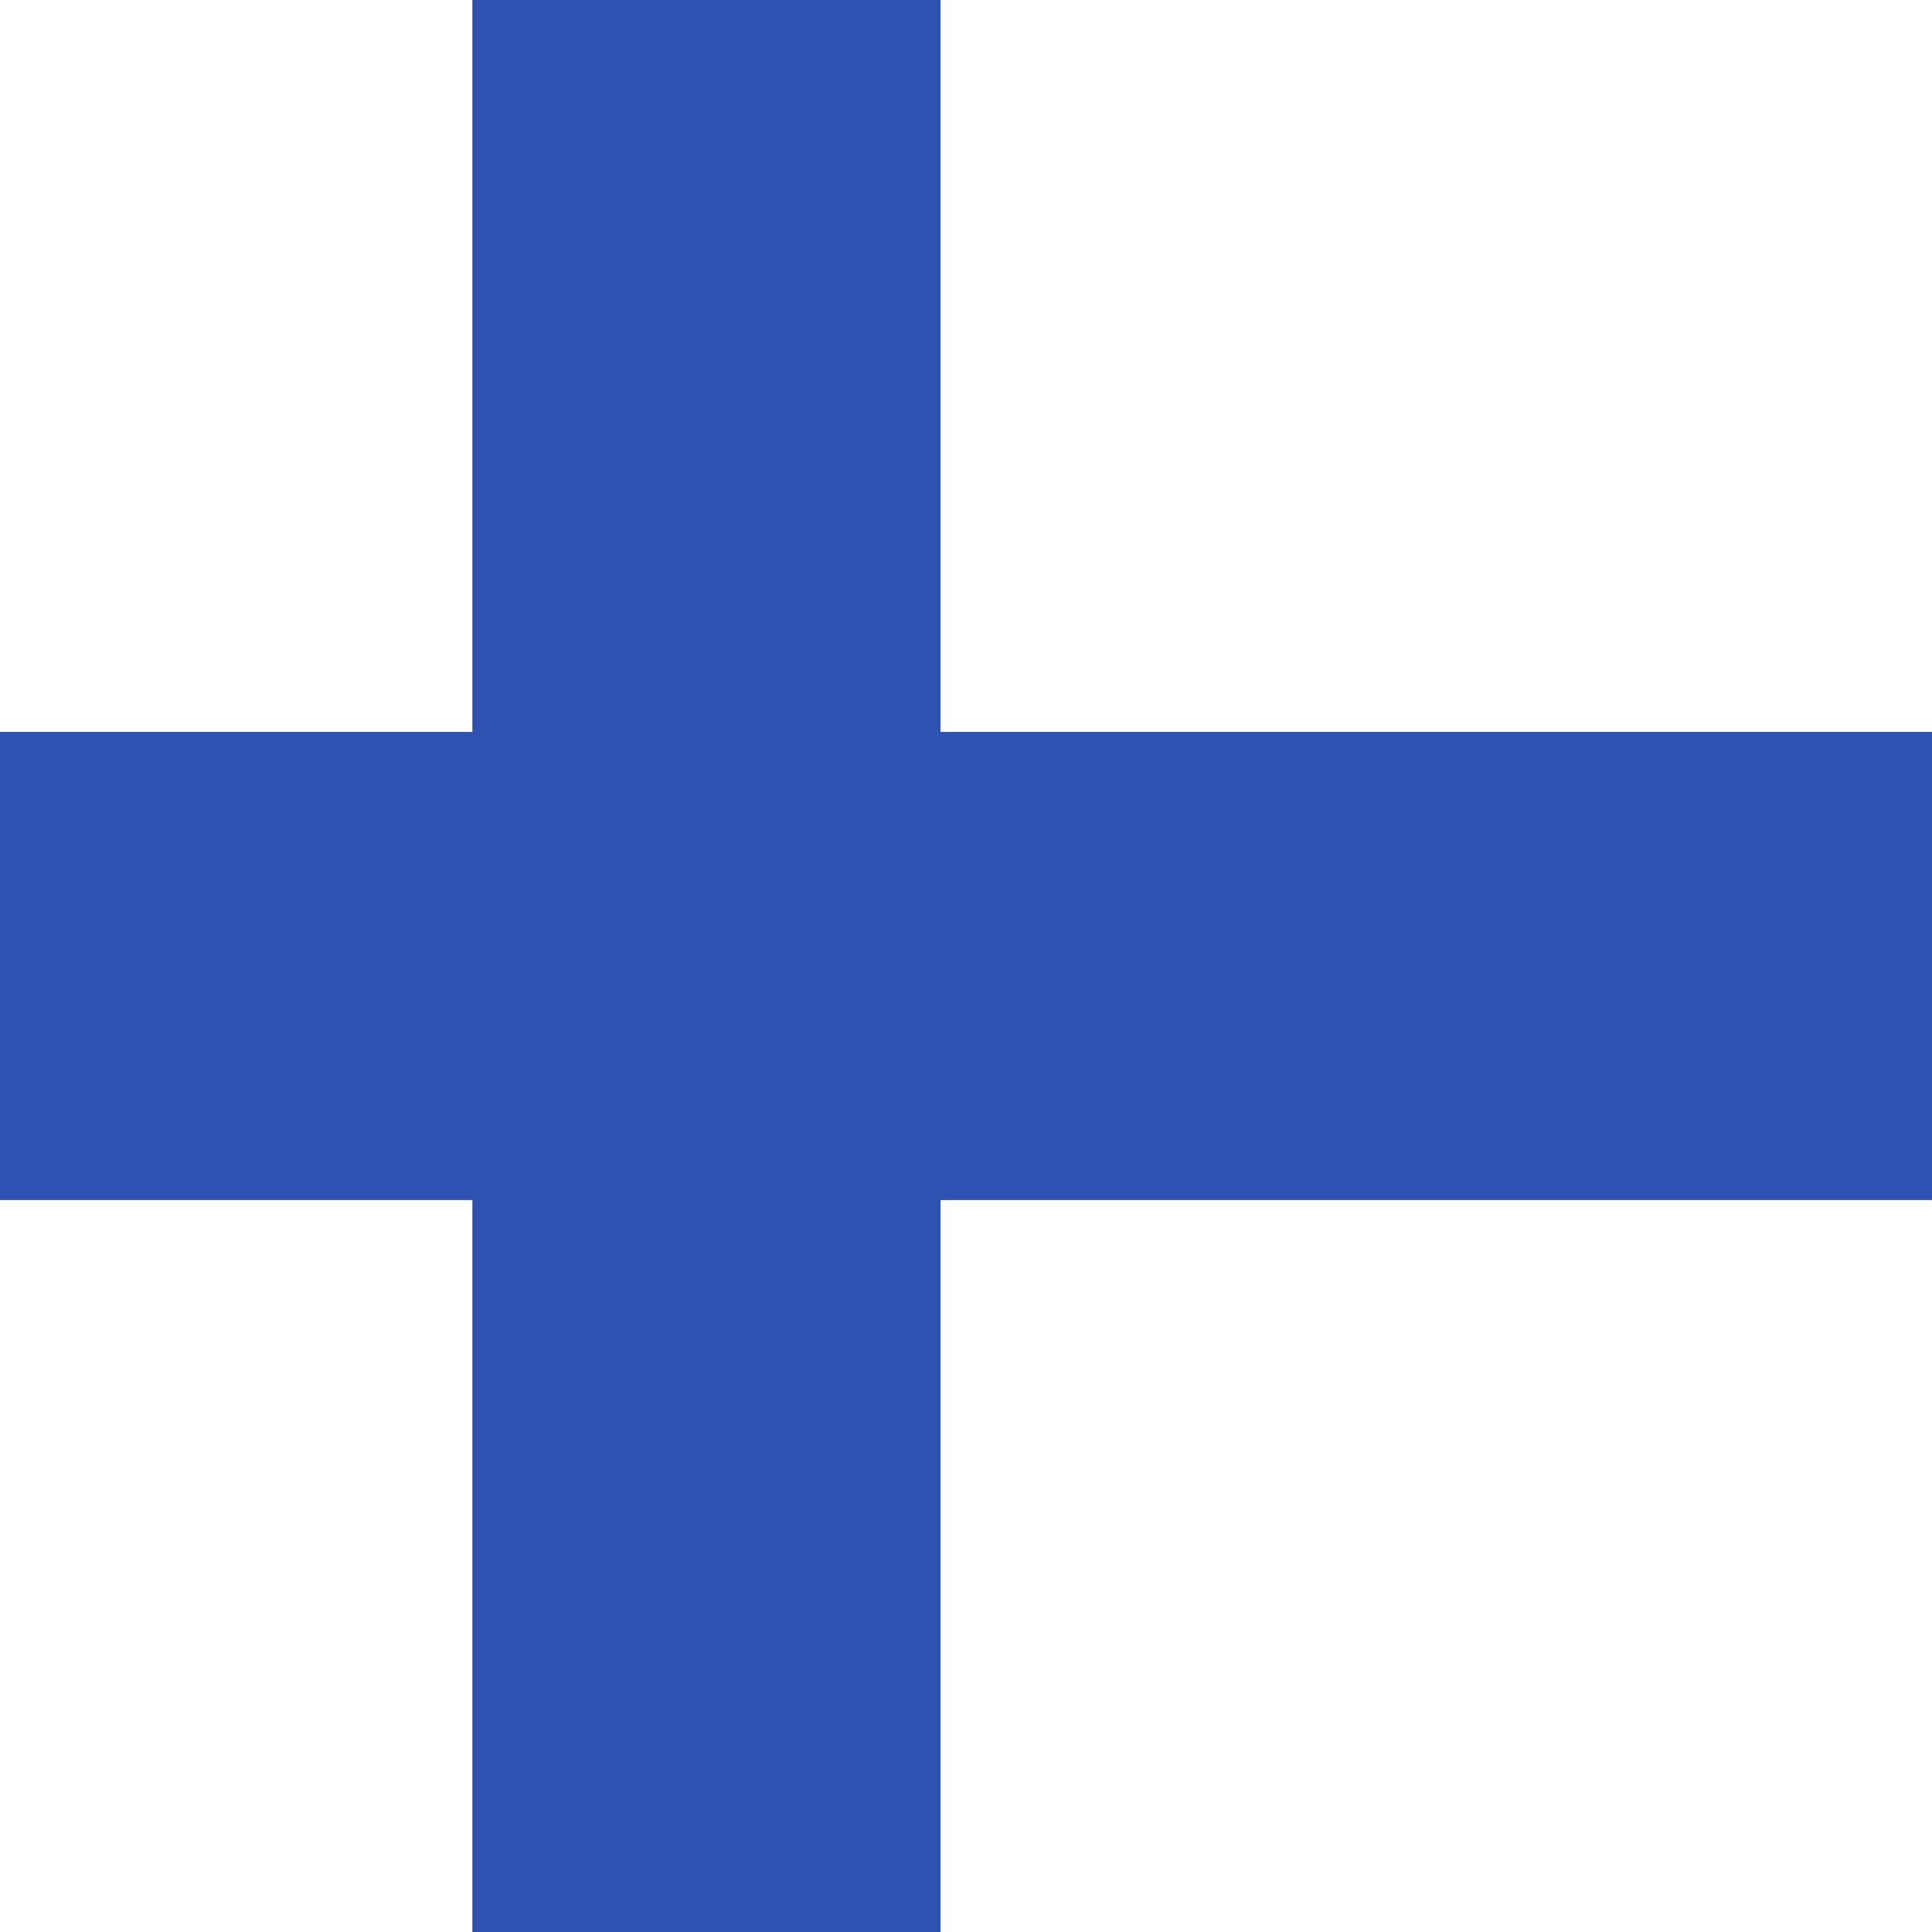
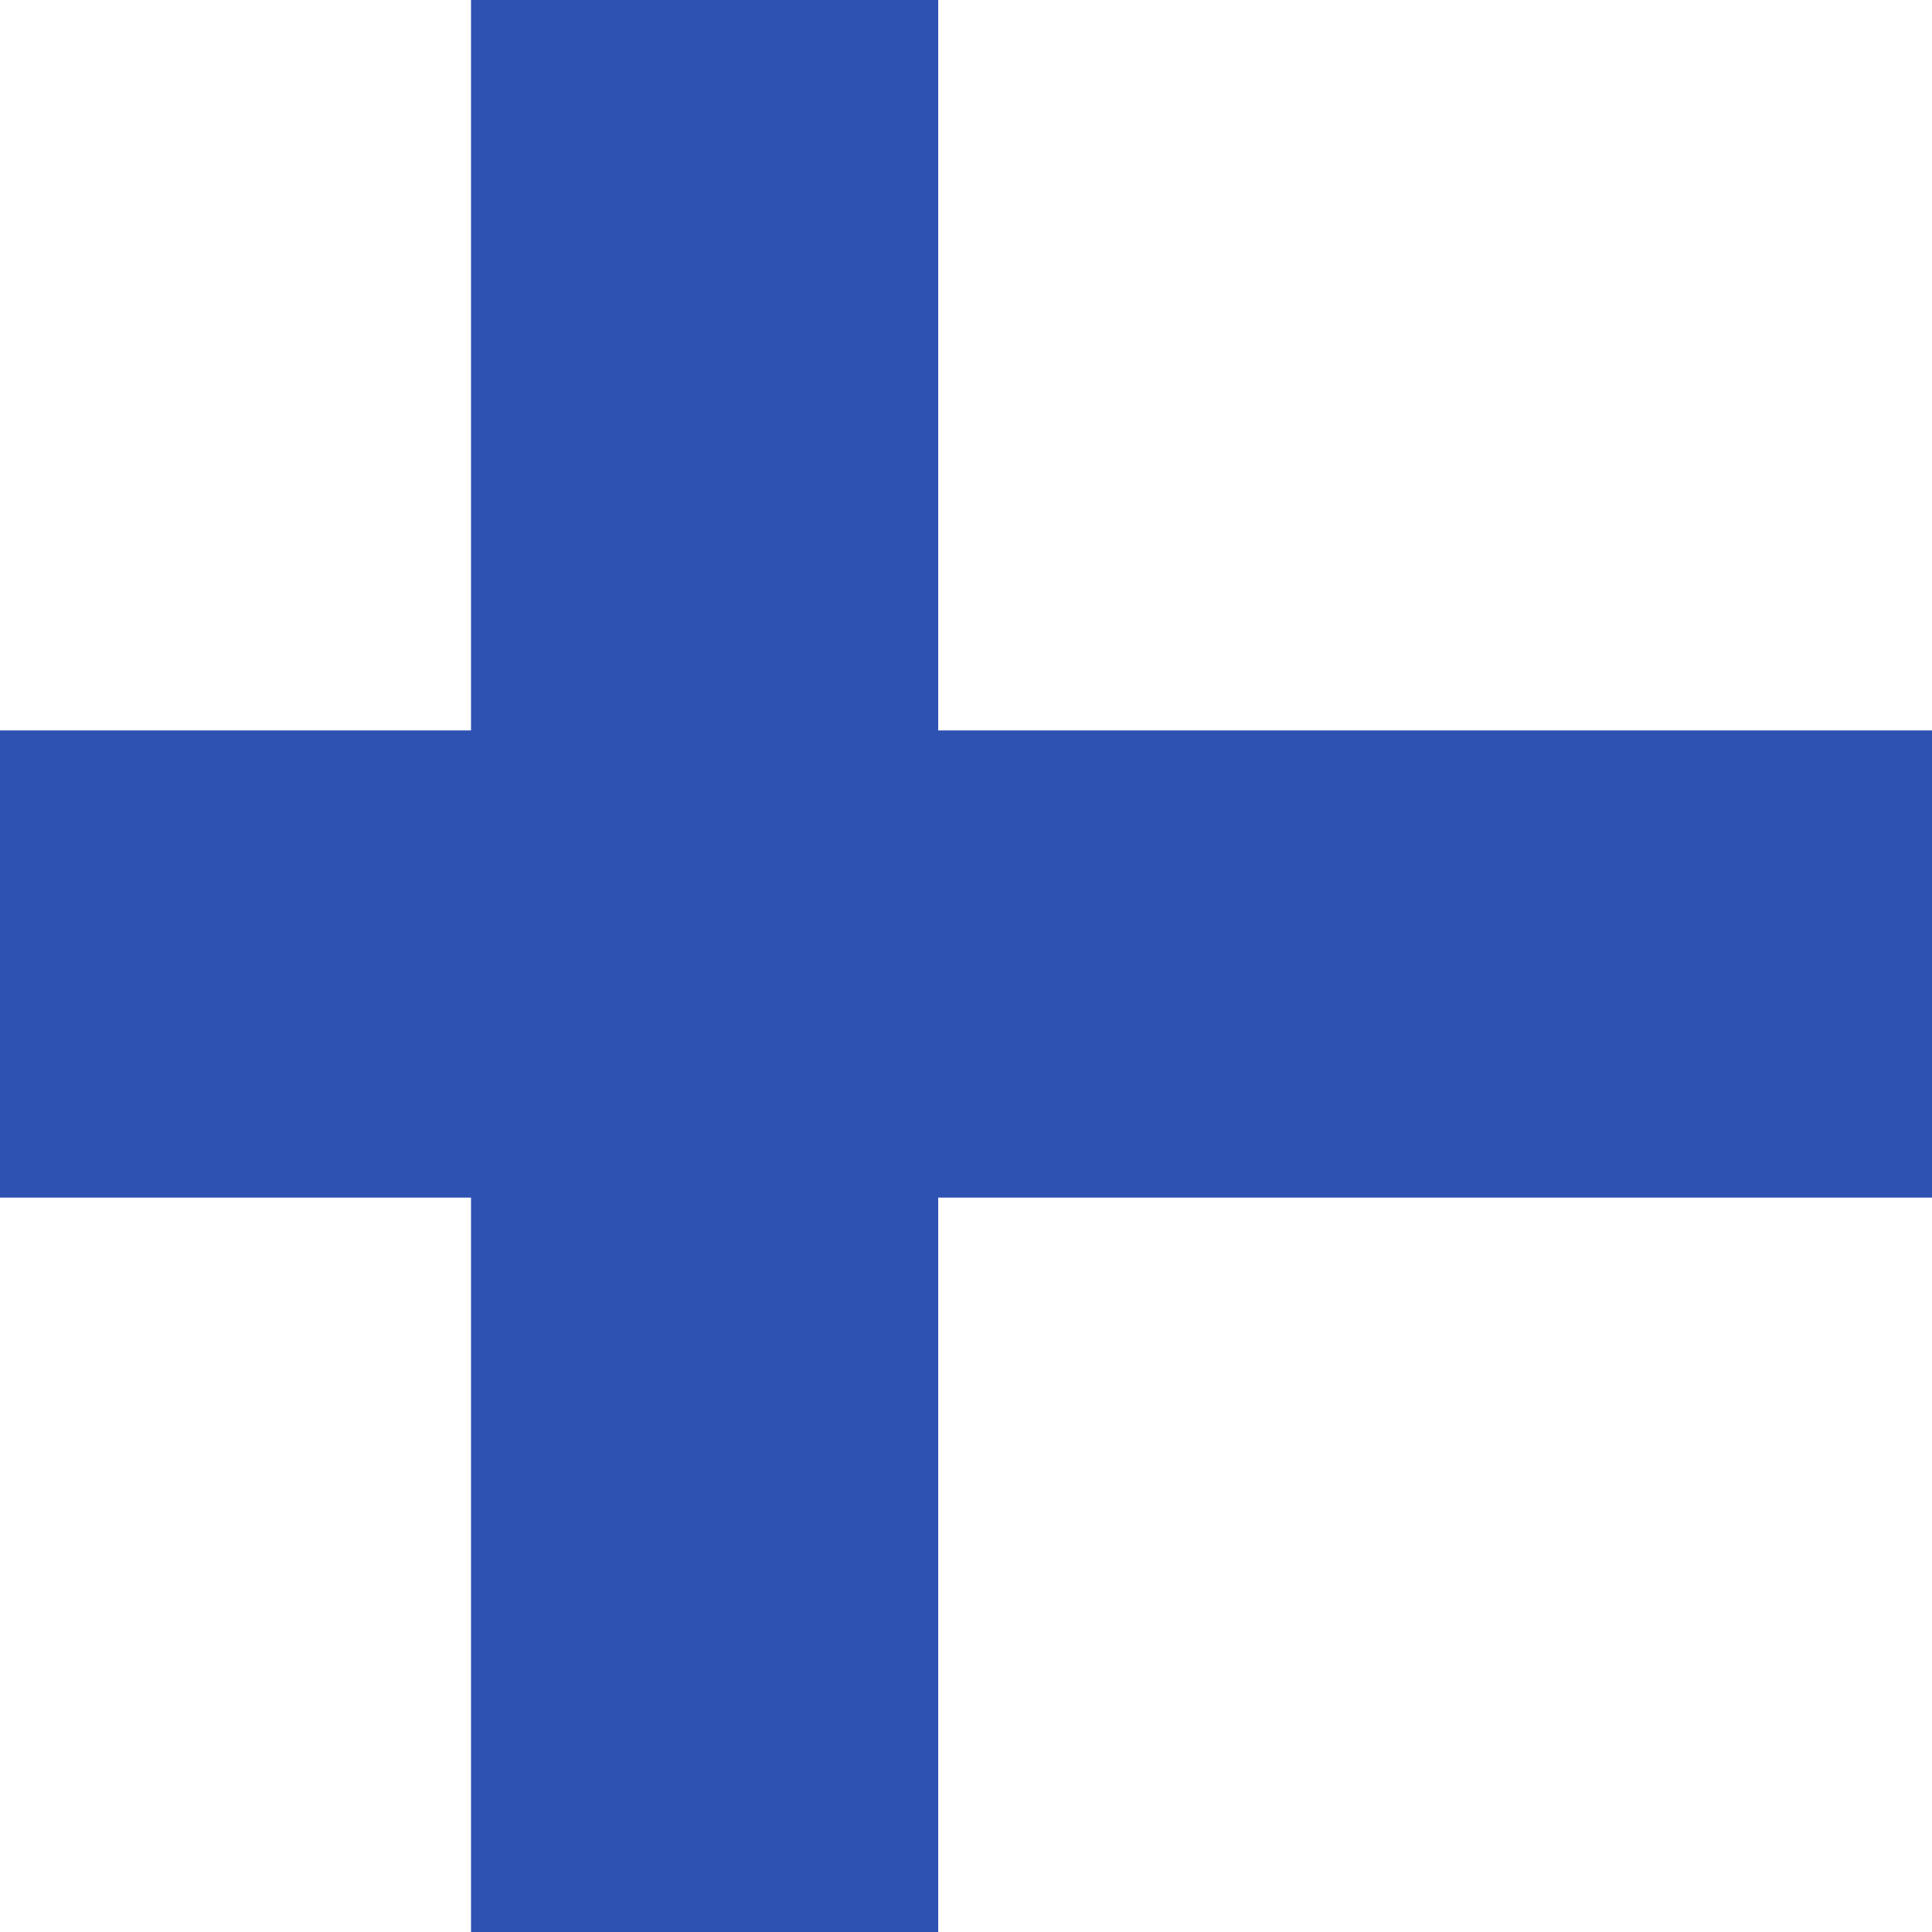
- <svg xmlns="http://www.w3.org/2000/svg" viewBox="37.554 0 341.3 341.3">
-   <path fill="#FFF" d="M0 0h512v341.3H0z" />
-   <path fill="#2E52B2" d="M512 129.3V212H203.7v129.3H121V212H0v-82.7h121V0h82.7v129.3z" />
+ <svg xmlns="http://www.w3.org/2000/svg" viewBox="37.62 0 342 342">
+   <path fill="#FFF" d="M0 0h513v342H0z" />
+   <path fill="#2E52B2" d="M513 129.3V212H203.7v130H121V212H0v-82.7h121V0h82.7v129.3z" />
</svg>
